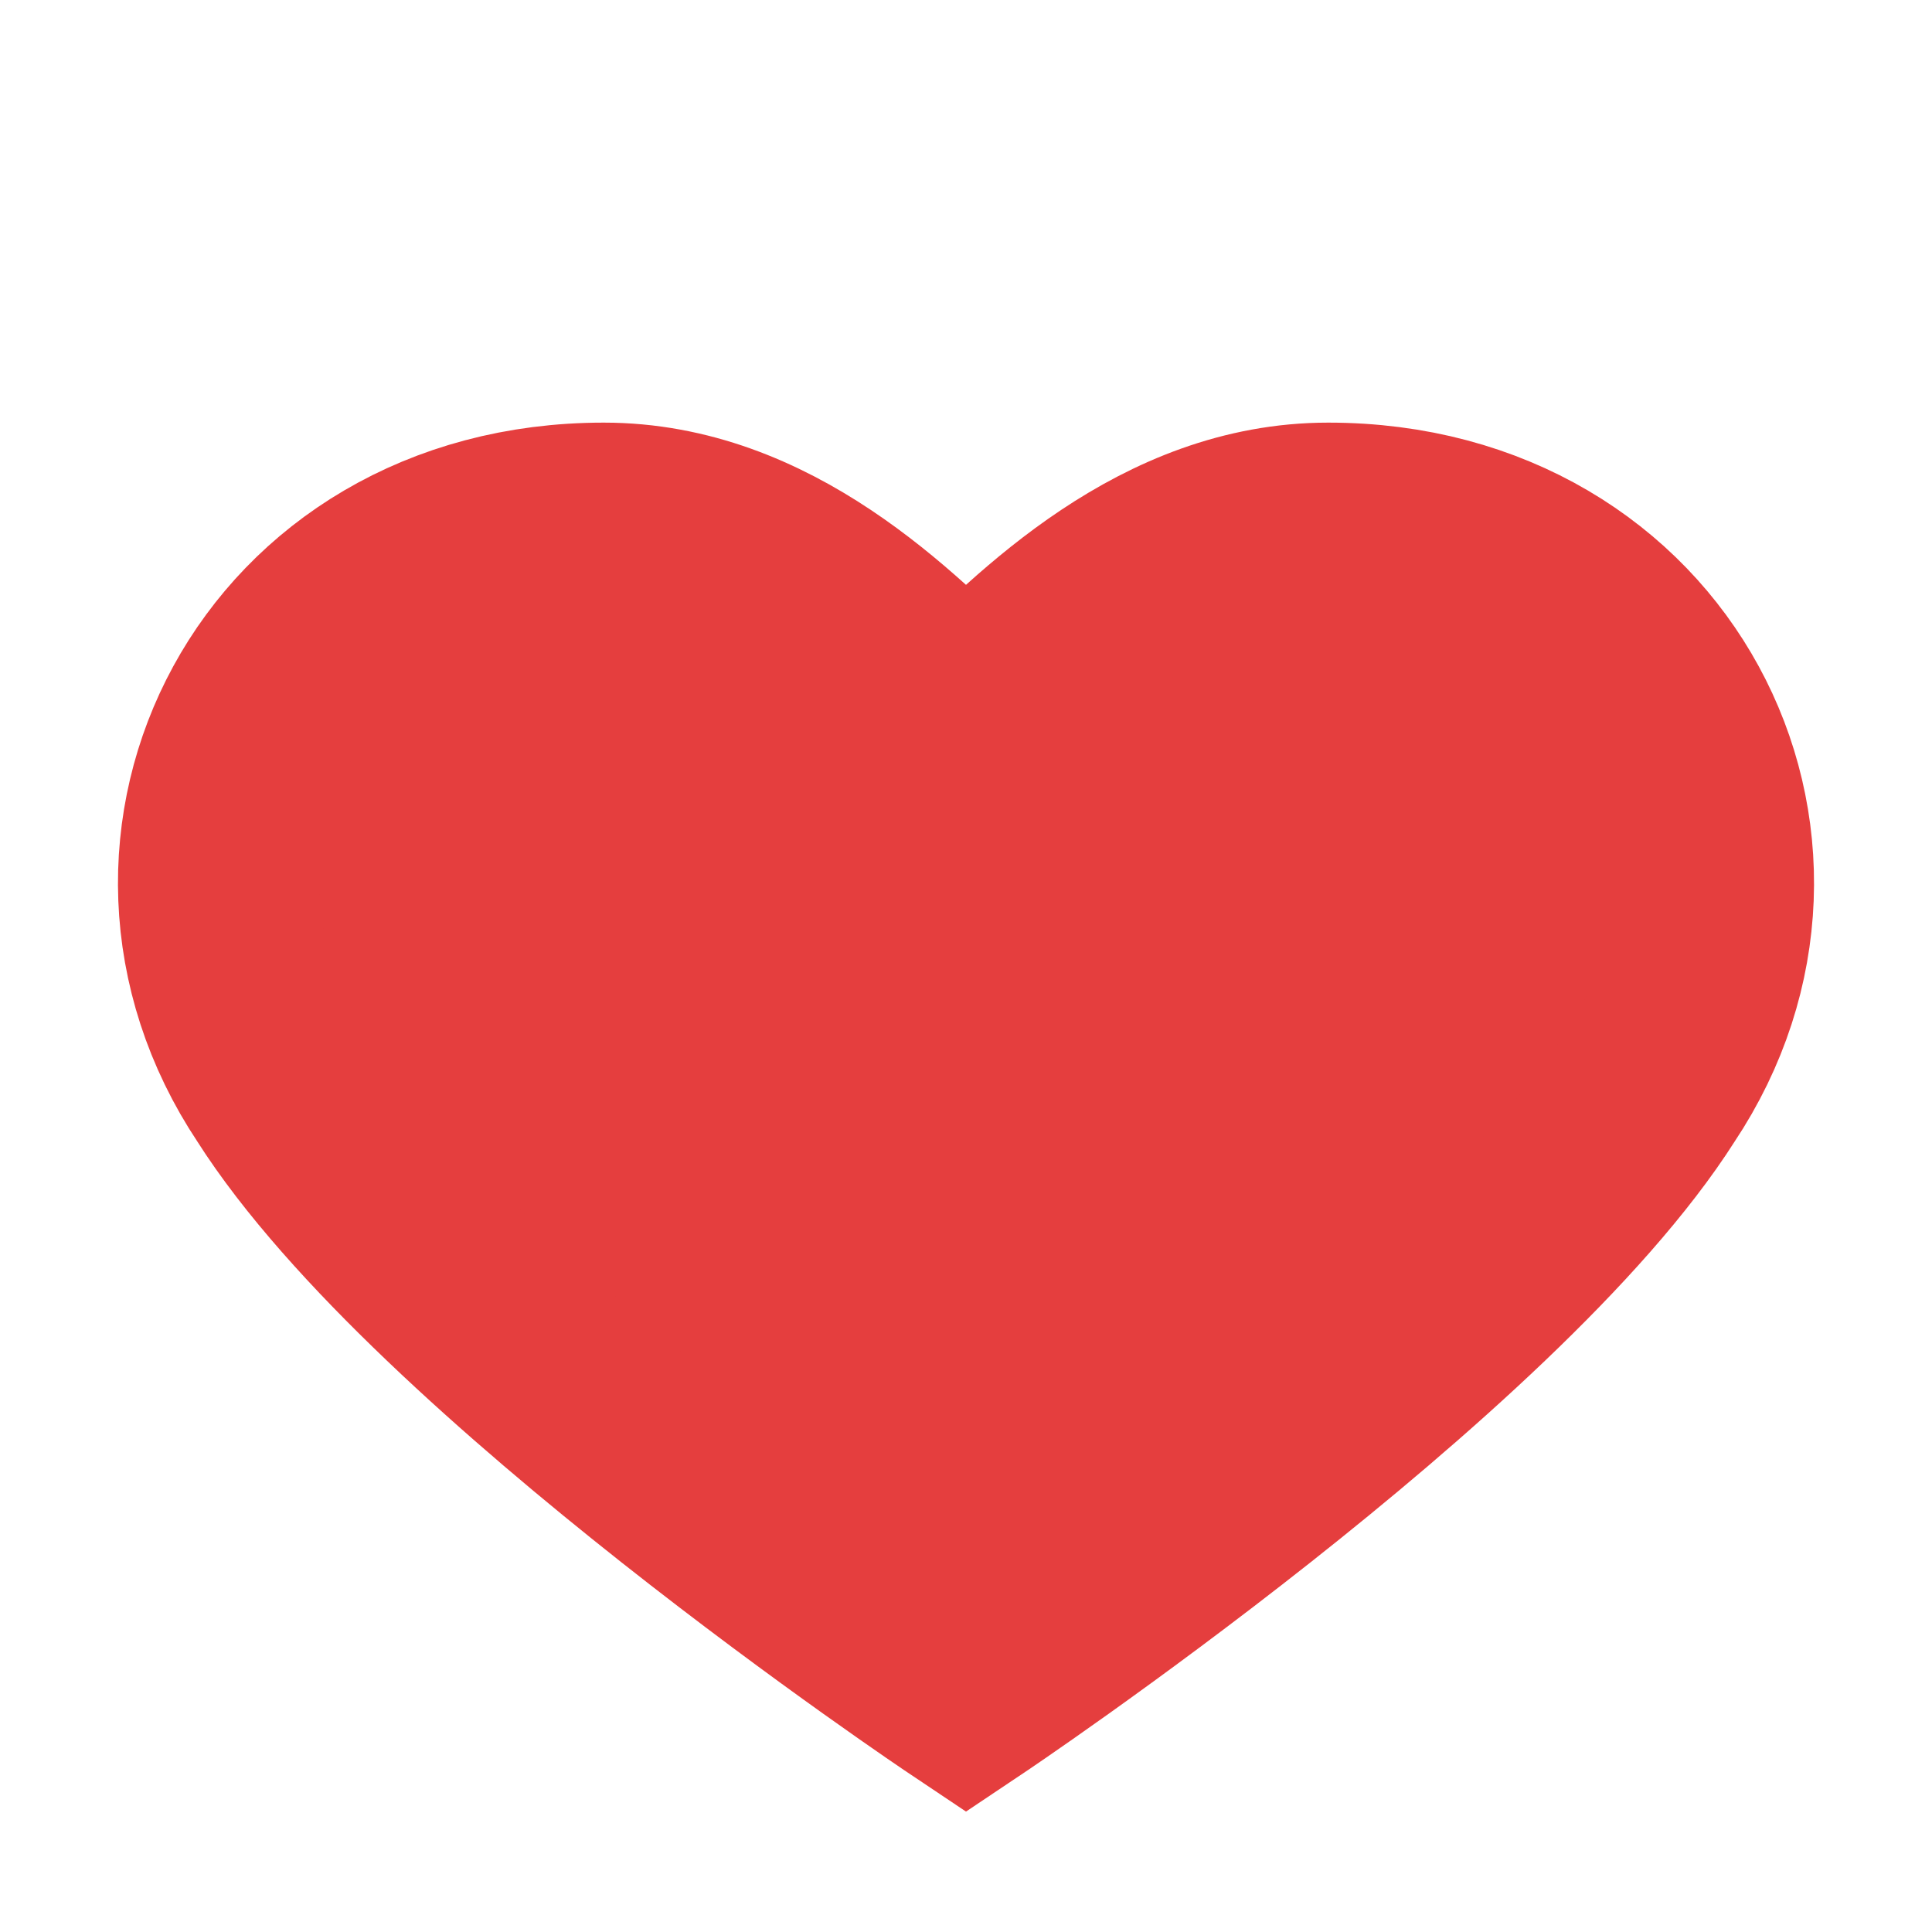
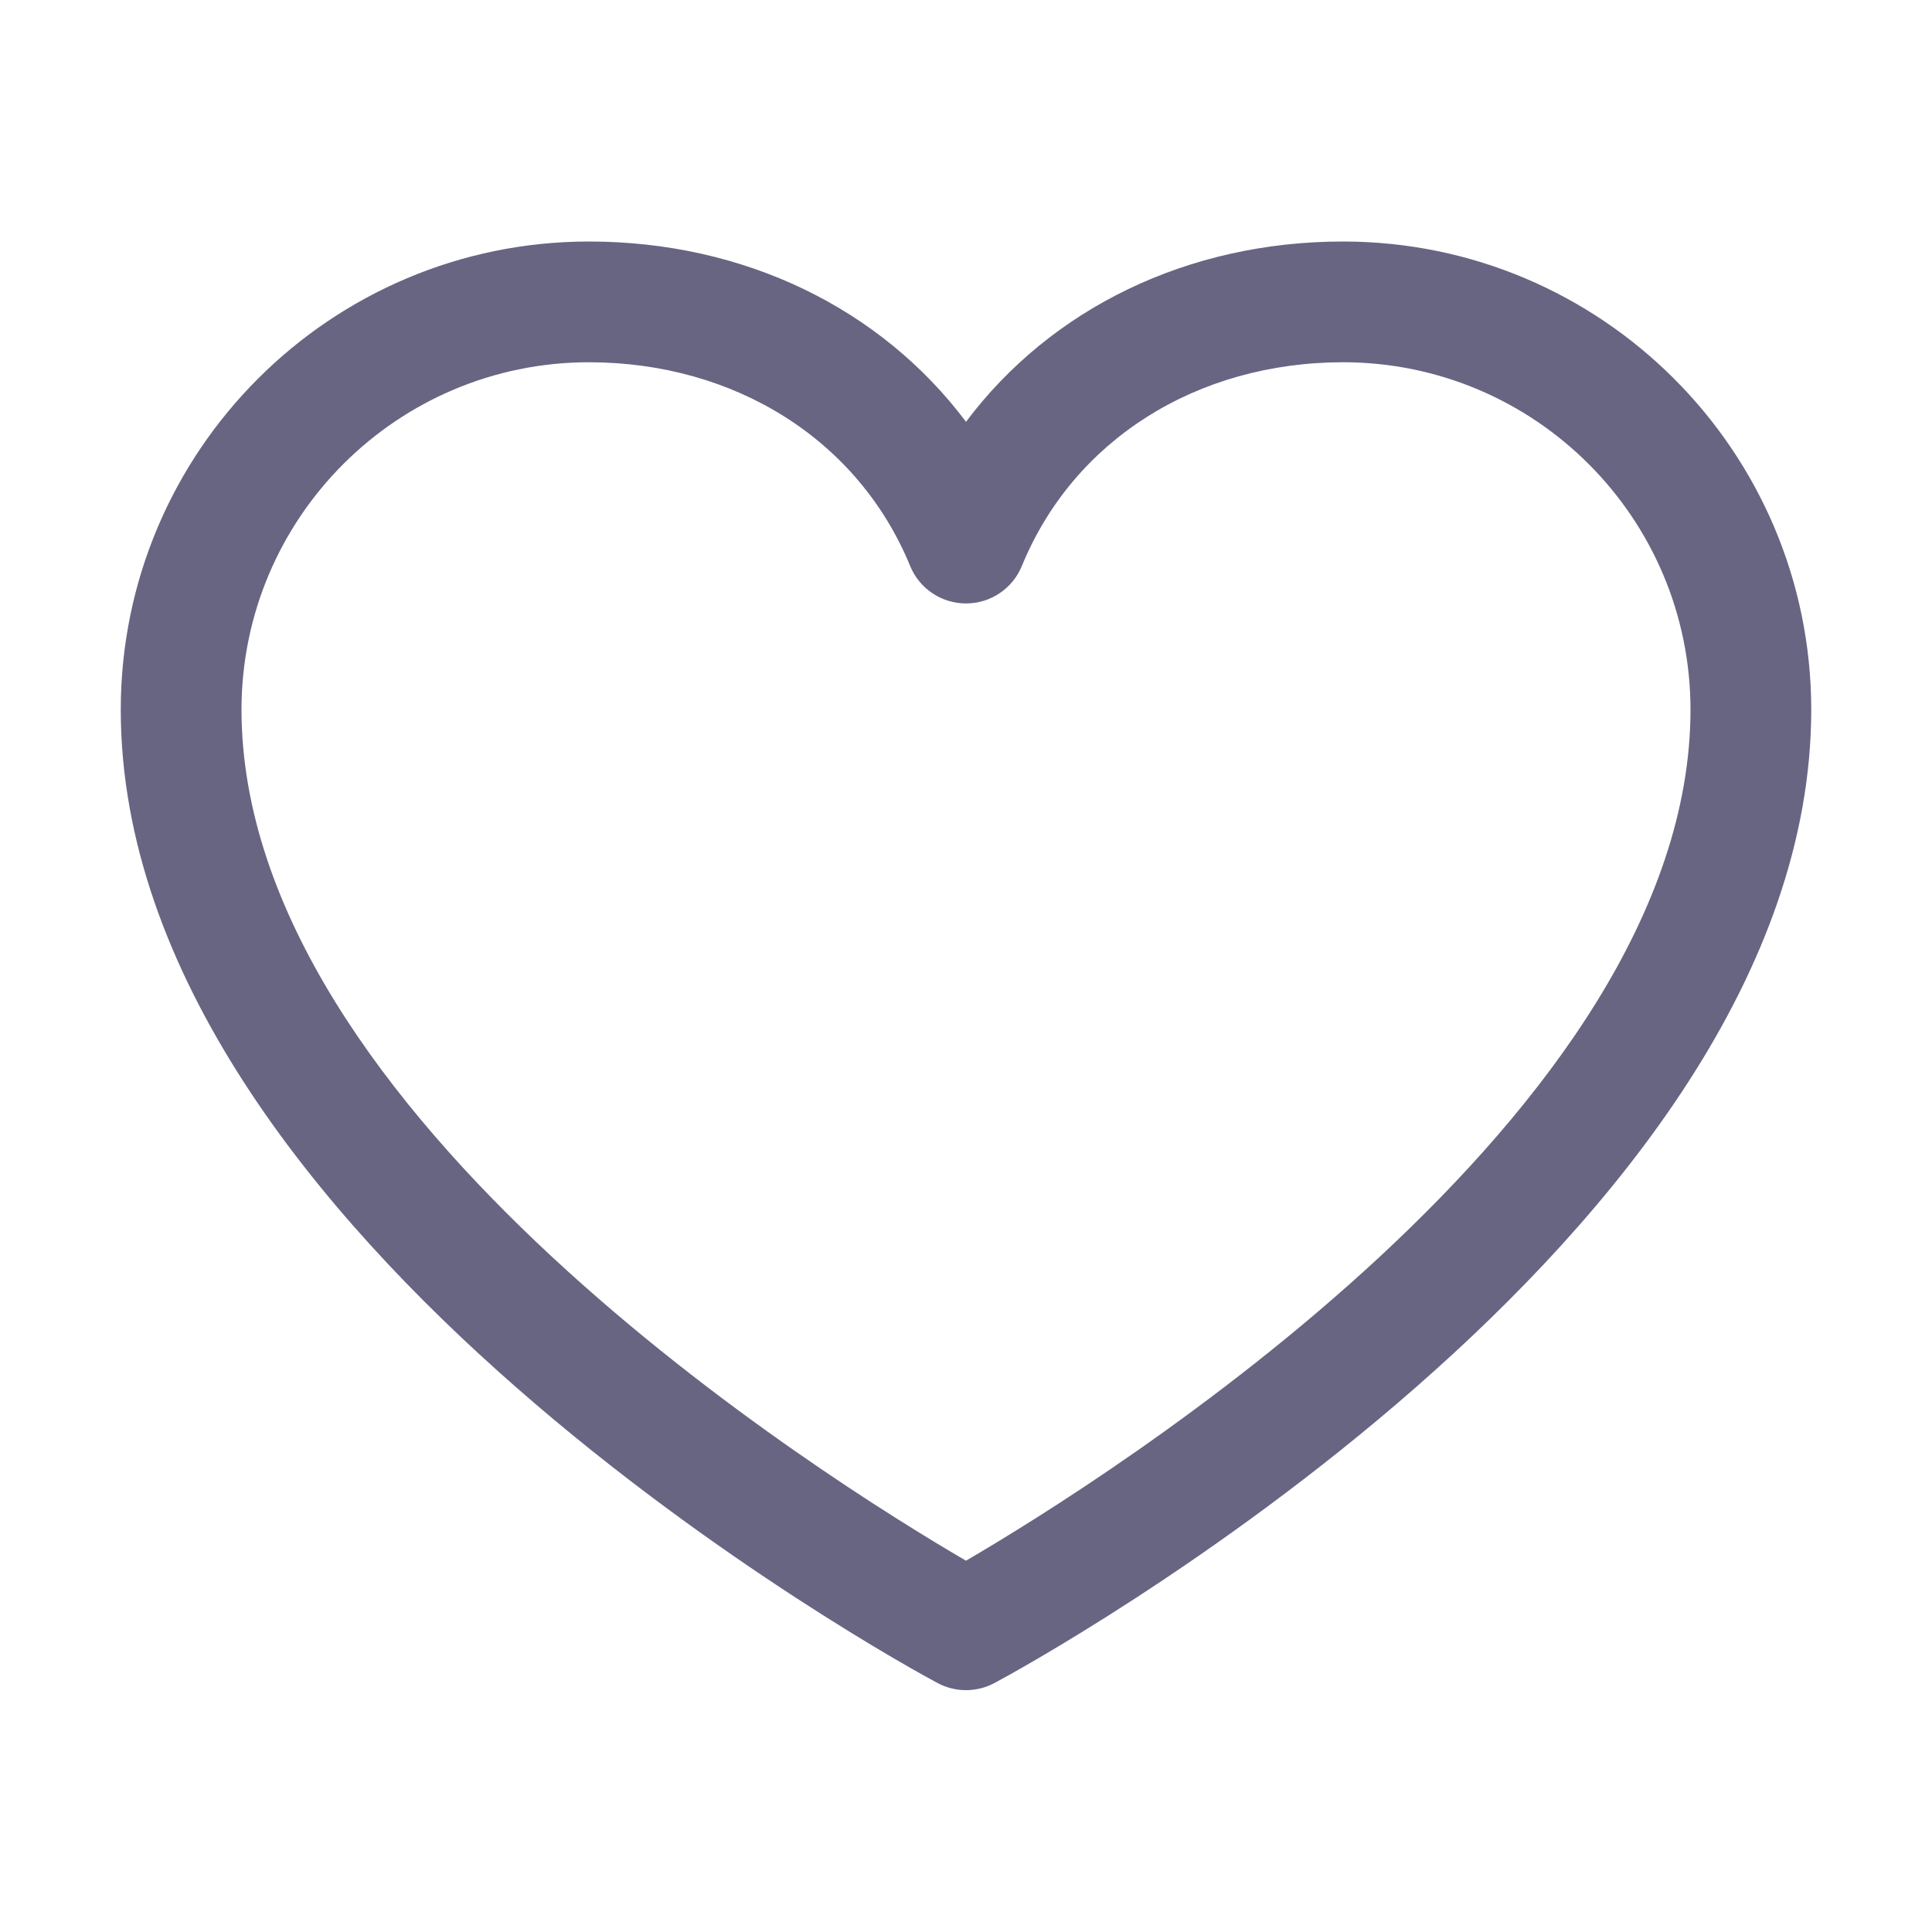
- <svg xmlns="http://www.w3.org/2000/svg" width="24" height="24" fill="none" viewBox="0 0 24 24">
-   <path d="M12 21s-6.5-4.35-8.5-7.5C1.5 10.5 3.5 6.5 7.5 6.5c2 0 3.5 1.5 4.5 2.5 1-1 2.5-2.5 4.5-2.5 4 0 6 4 4 7-2 3.15-8.5 7.5-8.5 7.5z" fill="#E53E3E" stroke="#E53E3E" stroke-width="2.5" />
+ <svg xmlns="http://www.w3.org/2000/svg" class="w-6 h-6" fill="#686583" id="Flat" viewBox="0 0 256 256">
+   <path d="M178,32c-20.65,0-38.73,8.88-50,23.89C116.73,40.88,98.65,32,78,32A62.07,62.07,0,0,0,16,94c0,70,103.79,126.66,108.21,129a8,8,0,0,0,7.58,0C136.21,220.66,240,164,240,94A62.07,62.07,0,0,0,178,32ZM128,206.8C109.74,196.16,32,147.69,32,94A46.06,46.06,0,0,1,78,48c19.45,0,35.78,10.36,42.6,27a8,8,0,0,0,14.8,0c6.82-16.67,23.15-27,42.6-27a46.06,46.06,0,0,1,46,46C224,147.61,146.24,196.15,128,206.8Z" />
</svg>
